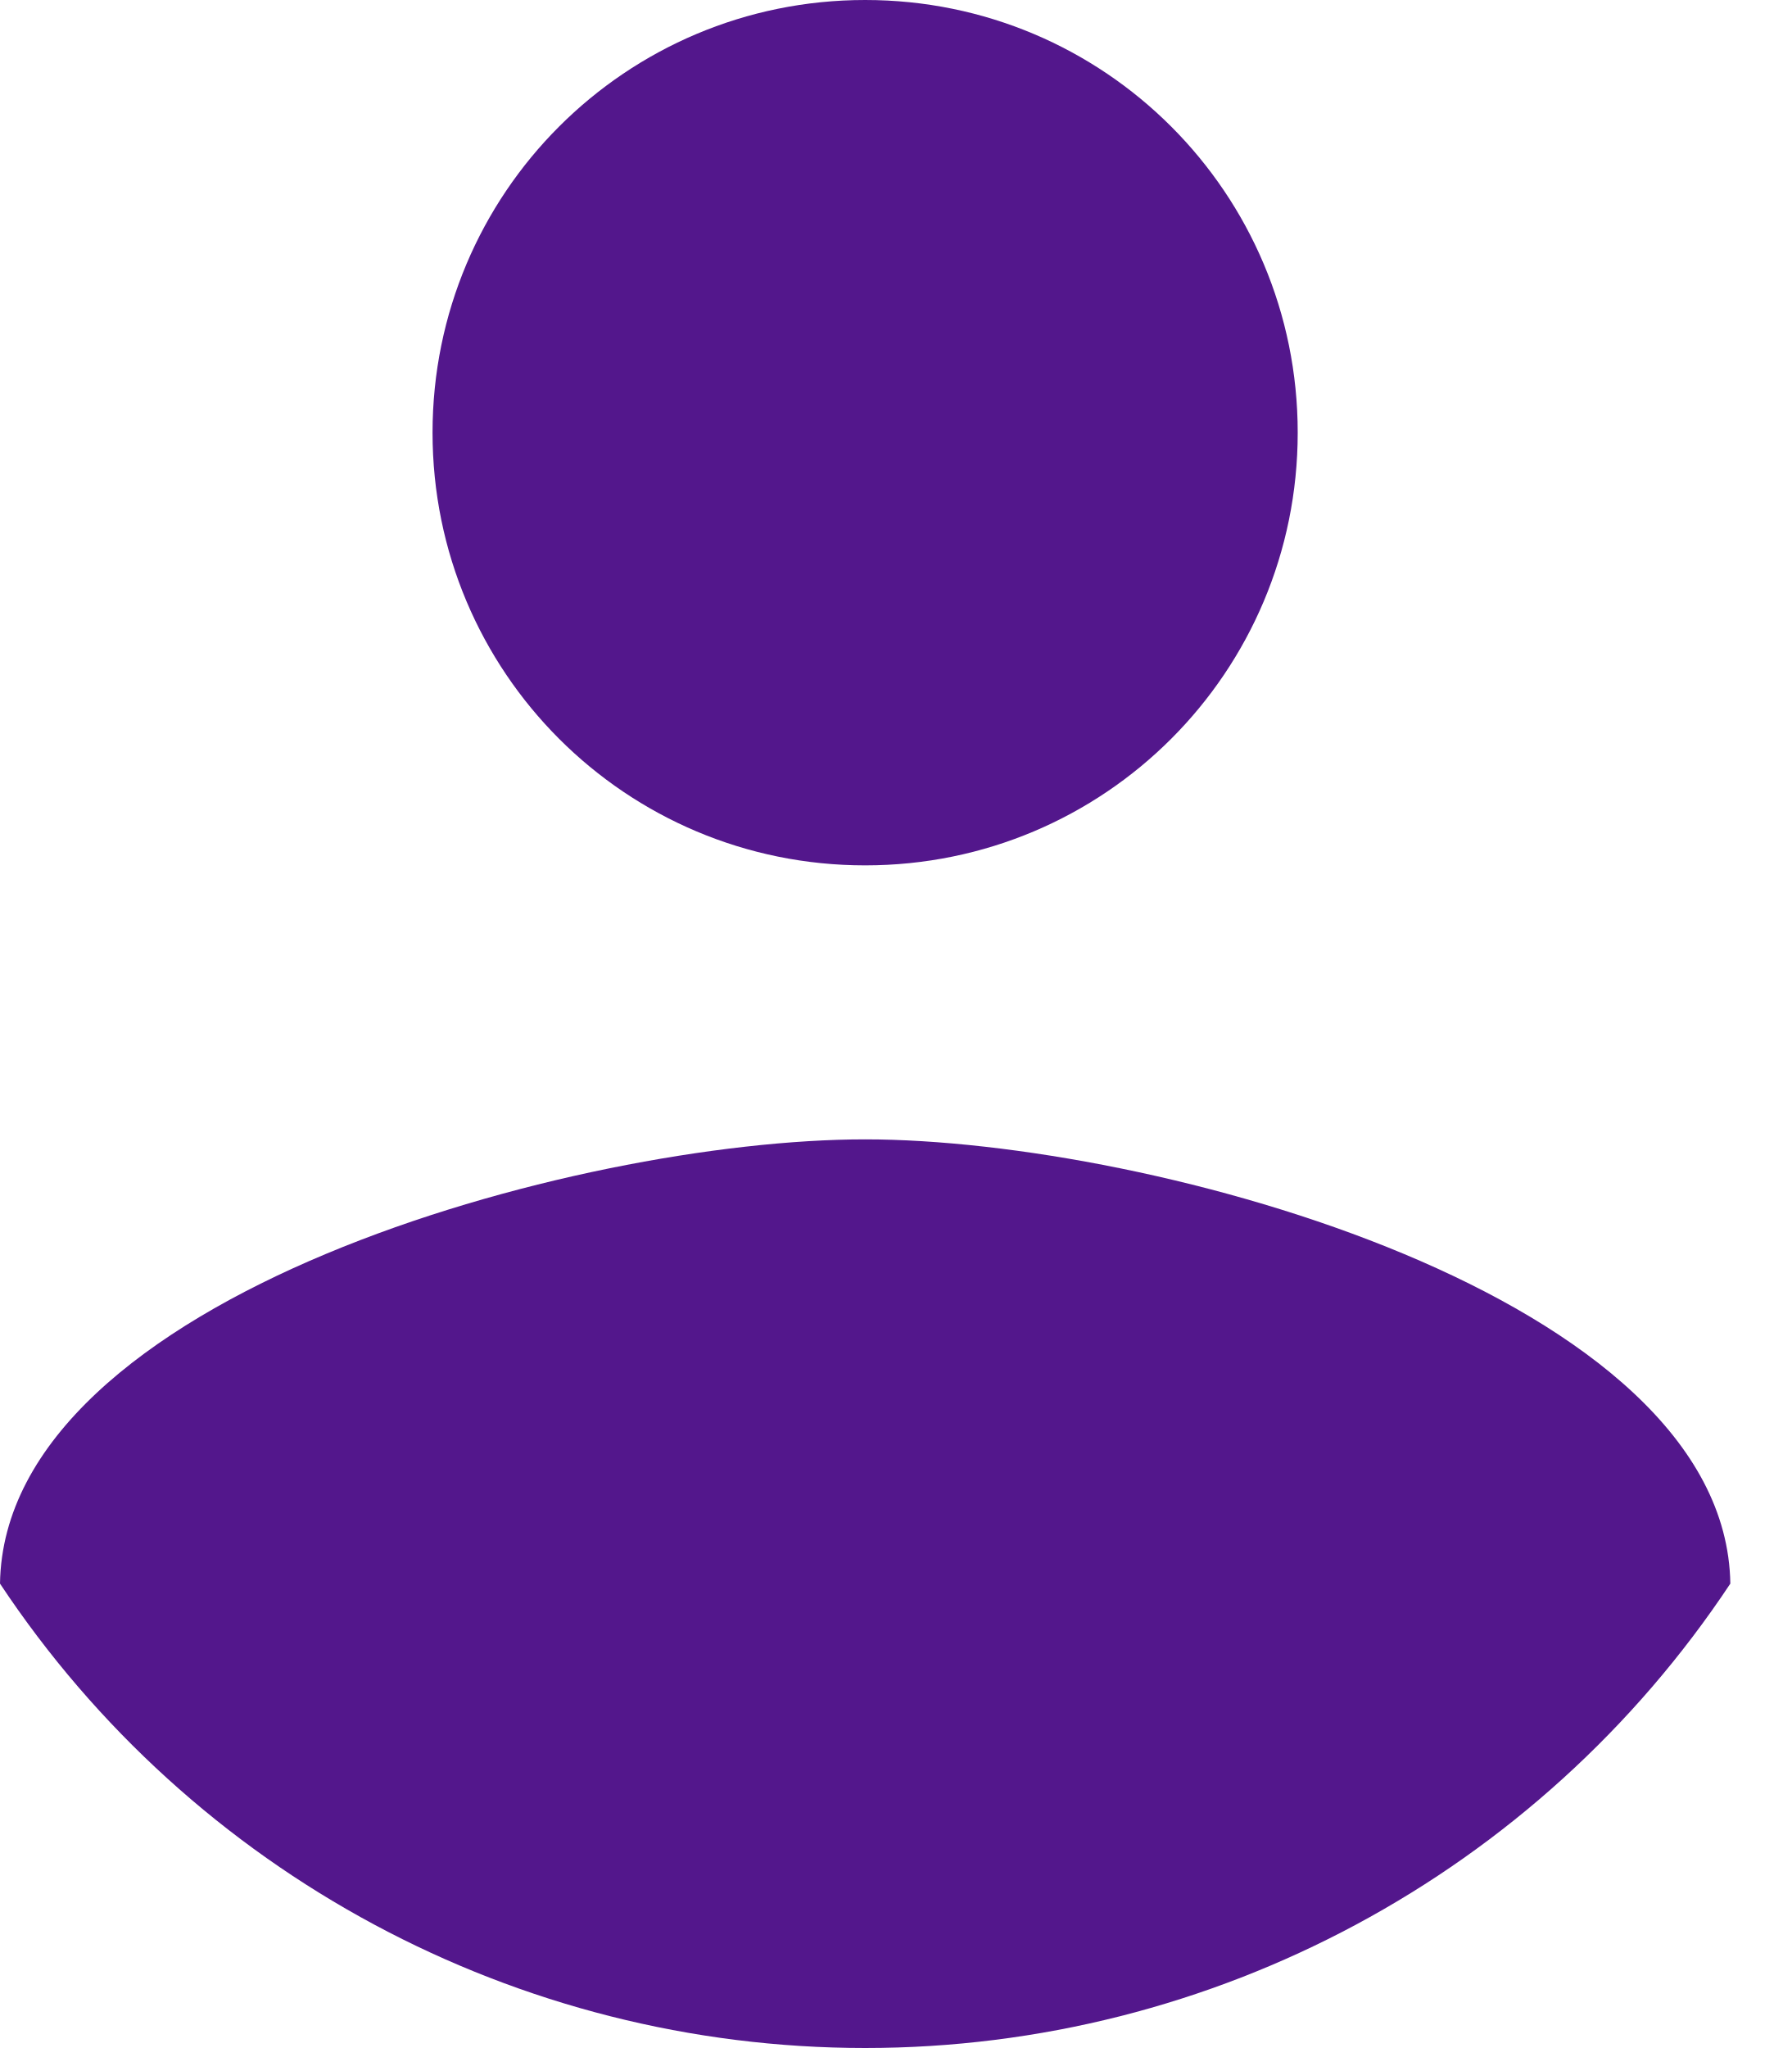
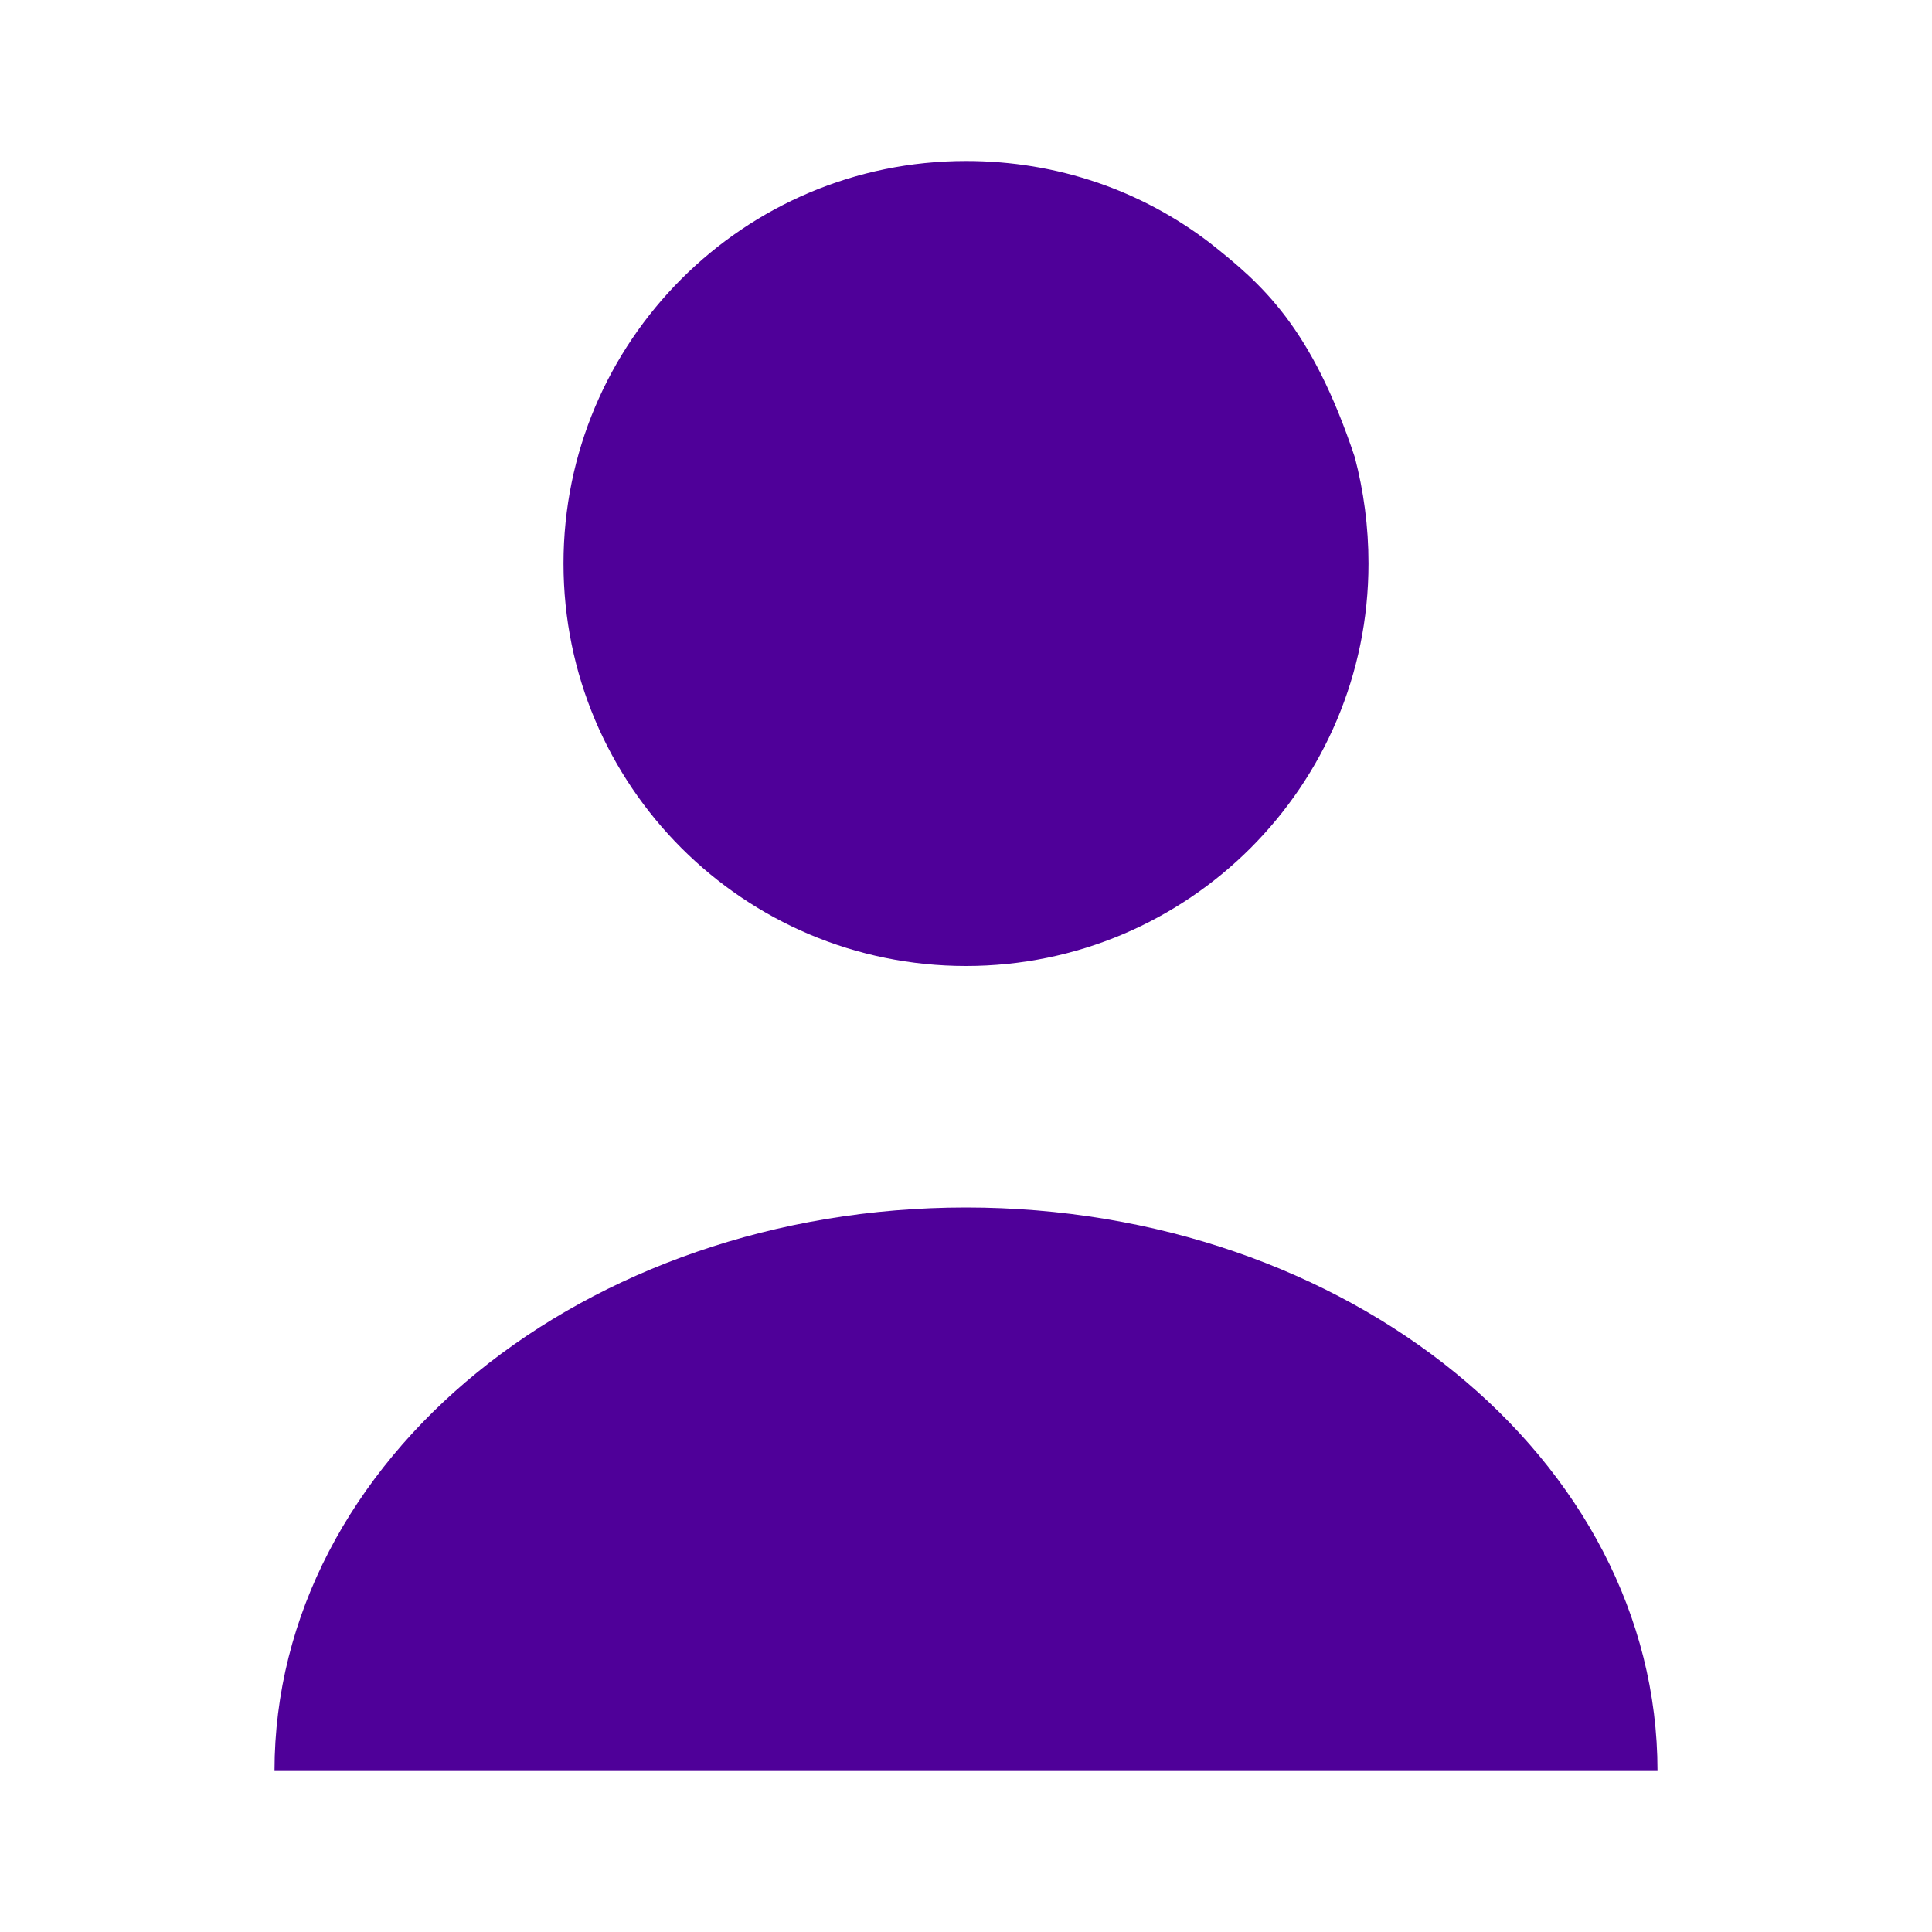
- <svg xmlns="http://www.w3.org/2000/svg" width="21" height="24" viewBox="0 0 21 24" fill="none">
-   <path fill-rule="evenodd" clip-rule="evenodd" d="M10.141 0C12.947 0 15.211 2.265 15.211 5.07C15.211 7.876 12.947 10.141 10.141 10.141C7.335 10.141 5.07 7.876 5.07 5.07C5.07 2.265 7.335 0 10.141 0ZM10.141 24C6.062 24 2.255 21.957 0 18.558C0.051 15.194 6.761 13.352 10.141 13.352C13.504 13.352 20.231 15.194 20.282 18.558C18.027 21.957 14.22 24 10.141 24Z" fill="#53178C" />
+ <svg xmlns="http://www.w3.org/2000/svg" width="24" height="24" viewBox="0 0 24 24" fill="none">
+   <path d="M15.02 3.01C14.18 2.37 13.14 2 12 2C9.24 2 7 4.24 7 7C7 9.76 9.24 12 12 12C14.76 12 17 9.76 17 7C17 6.54 16.94 6.1 16.83 5.68C16.29 4.06 15.68 3.53 15.02 3.01Z" fill="#4F0099" />
+   <path d="M20.59 22C20.59 18.13 16.74 15 12 15C7.26 15 3.41 18.13 3.41 22H20.59Z" fill="#4F0099" />
</svg>
